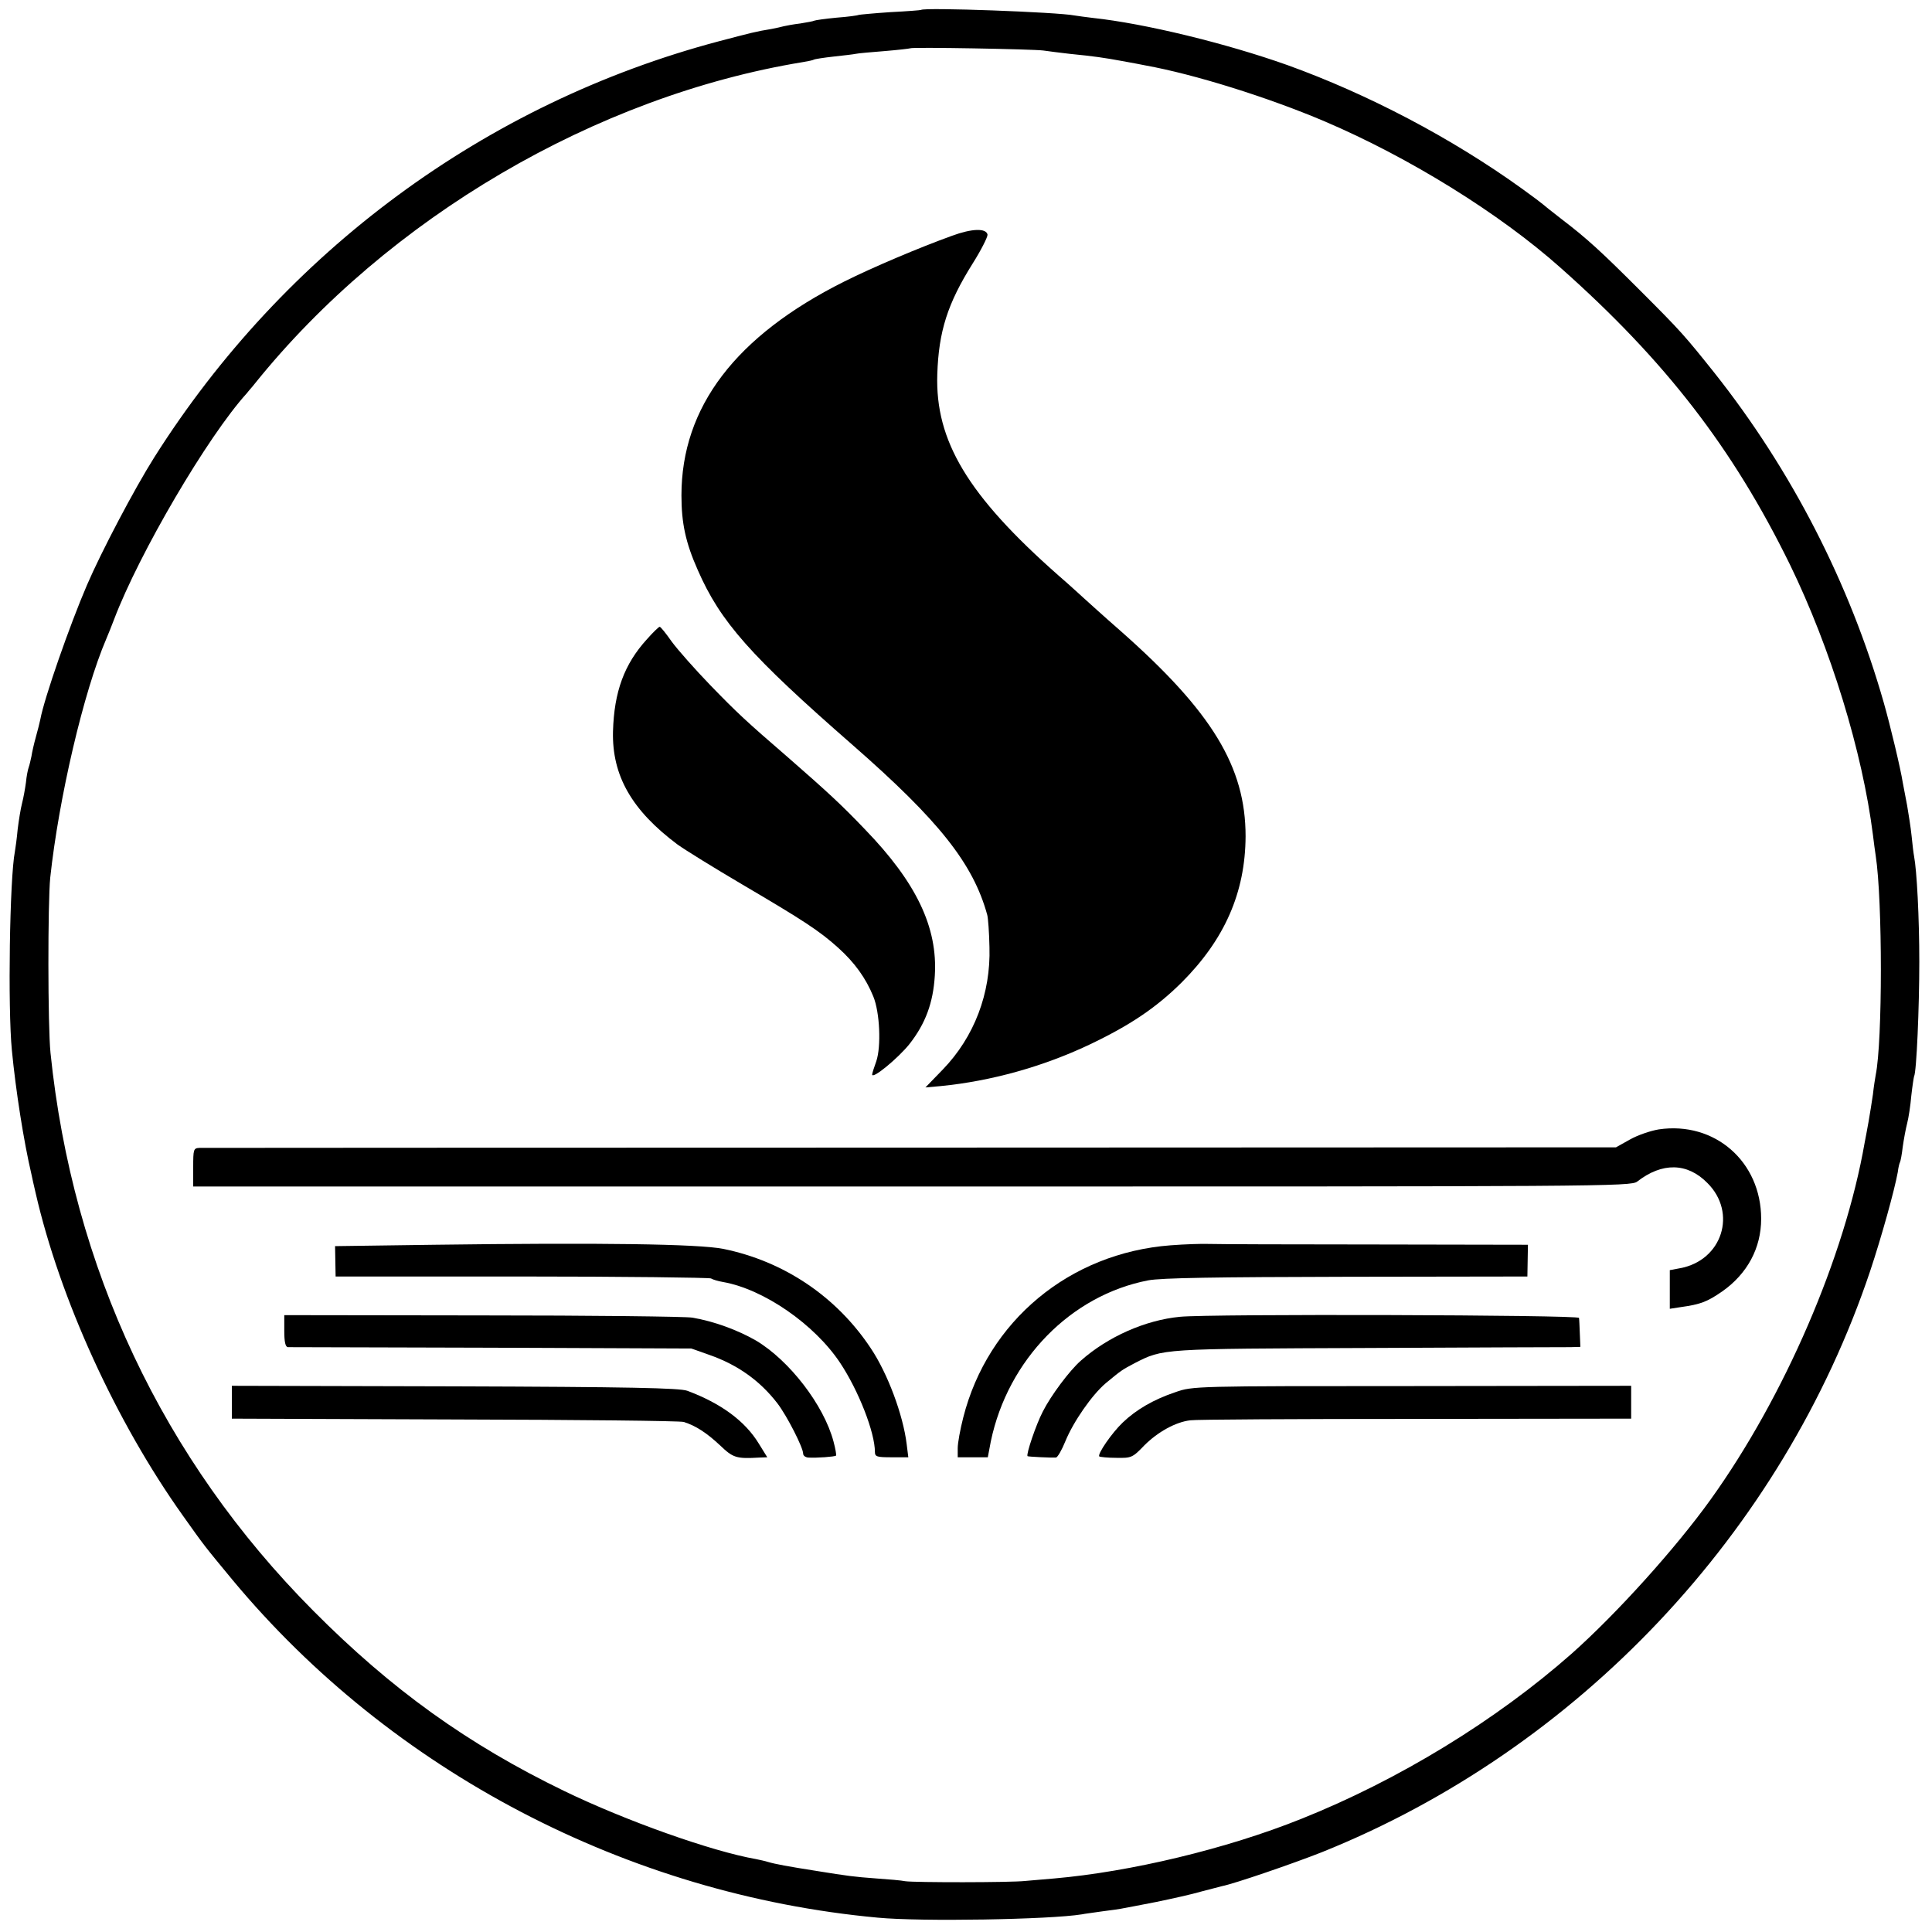
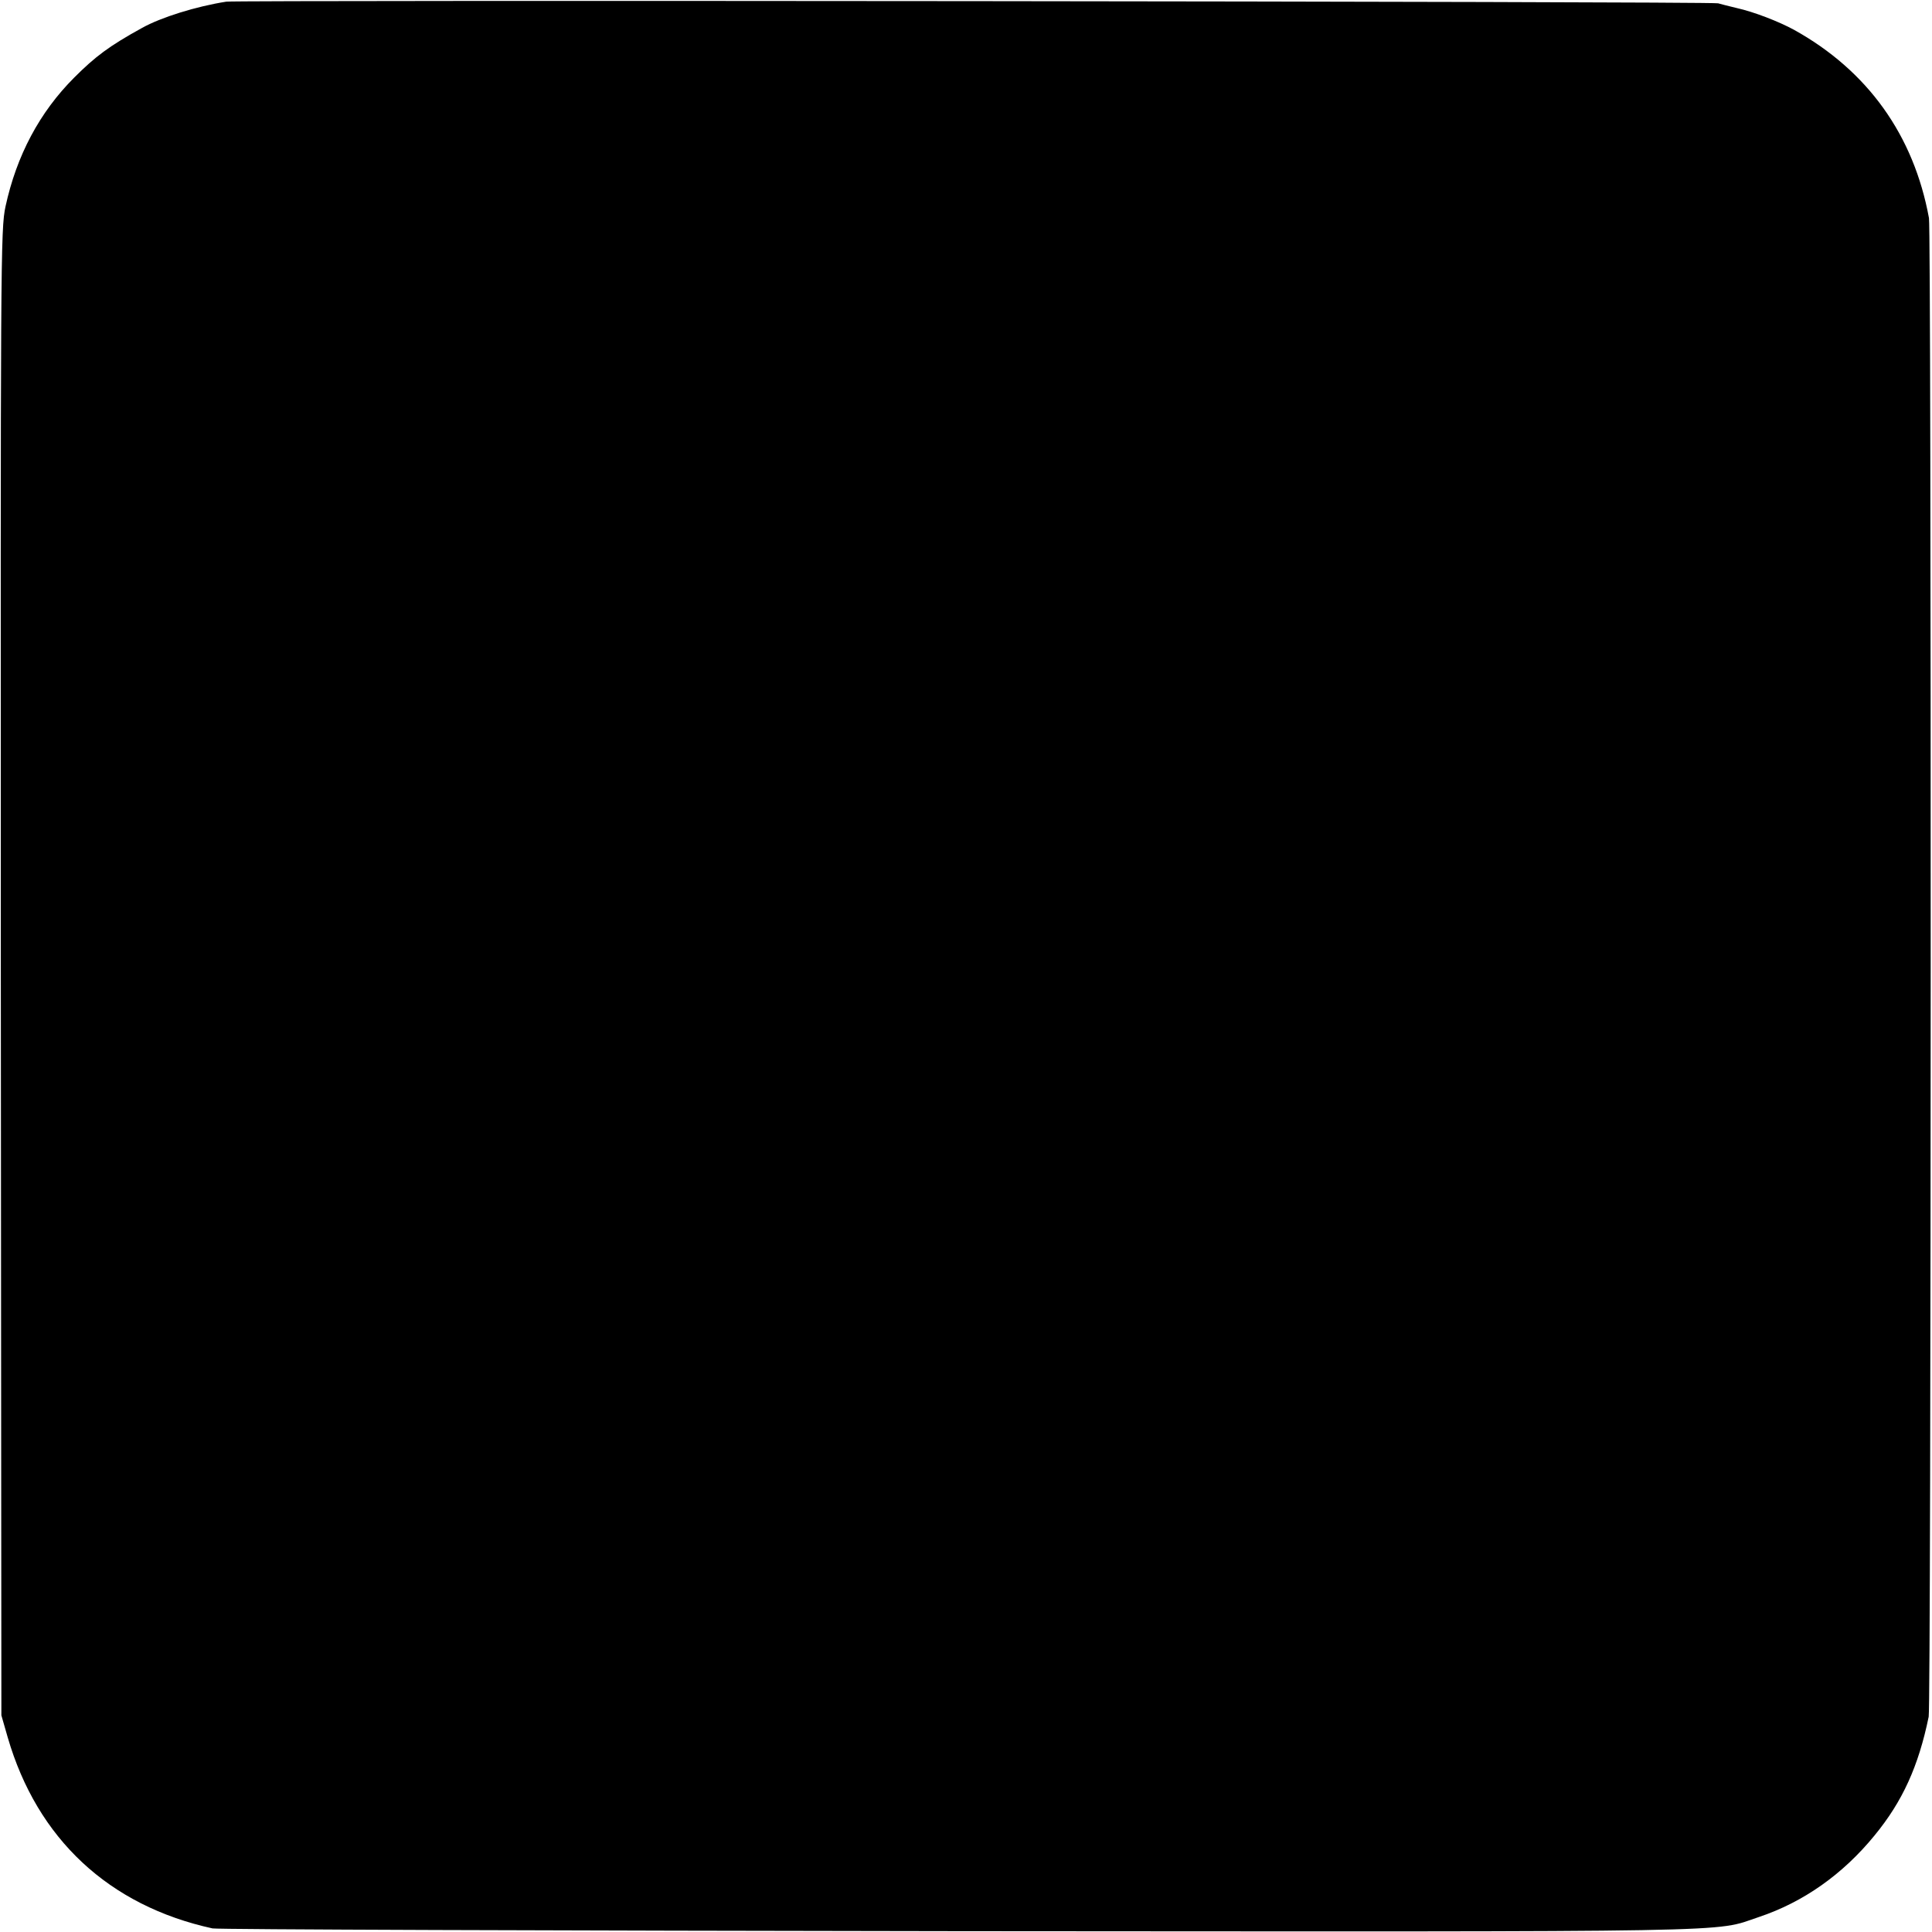
<svg xmlns="http://www.w3.org/2000/svg" version="1.0" width="700pt" height="700pt" viewBox="0 0 700 700" preserveAspectRatio="xMidYMid meet">
  <g transform="translate(0,700) scale(0.1,-0.1)" fill="#000000" stroke="none">
-     <path d="M3337 6964 c-1 -1 -51 -5 -111 -8 -60 -4 -112 -9 -115 -10 -3 -2 -39 -7 -80 -10 -41 -4 -77 -9 -81 -11 -3 -2 -26 -6 -50 -10 -25 -3 -52 -8 -60 -10 -8 -2 -28 -7 -45 -10 -56 -9 -74 -14 -192 -45 -844 -224 -1573 -762 -2044 -1507 -72 -114 -192 -342 -244 -463 -62 -144 -155 -410 -169 -487 -2 -10 -9 -38 -16 -63 -7 -25 -14 -56 -16 -70 -3 -14 -7 -32 -10 -40 -3 -8 -8 -33 -10 -55 -3 -22 -9 -56 -14 -75 -5 -19 -12 -62 -16 -95 -3 -33 -8 -69 -10 -80 -19 -97 -26 -567 -11 -720 14 -146 43 -331 71 -450 2 -11 9 -41 15 -67 88 -384 291 -829 534 -1170 81 -114 76 -107 180 -233 576 -692 1429 -1139 2337 -1223 156 -15 624 -7 740 12 8 2 42 6 75 11 33 4 67 9 75 11 8 1 62 12 120 23 58 12 130 28 160 37 30 8 65 17 77 20 46 9 261 83 362 123 929 373 1669 1158 1987 2106 41 123 88 292 100 358 2 17 6 33 8 36 2 3 7 29 10 56 4 28 11 66 16 85 5 19 12 64 15 100 4 36 9 67 10 70 9 14 19 251 19 415 0 161 -9 331 -19 383 -2 10 -6 43 -9 74 -3 30 -11 79 -16 109 -6 30 -13 68 -16 84 -8 51 -45 206 -69 290 -123 431 -334 842 -614 1195 -107 134 -121 150 -266 295 -144 144 -194 190 -287 261 -35 27 -65 51 -68 54 -3 3 -36 28 -75 56 -257 185 -559 343 -850 448 -222 79 -518 151 -705 171 -25 3 -55 7 -67 9 -60 12 -545 30 -556 20z m443 -147 c19 -3 62 -8 95 -12 91 -9 124 -14 190 -26 33 -6 71 -13 85 -16 177 -32 443 -115 650 -203 307 -131 634 -334 854 -530 381 -338 625 -655 831 -1075 148 -304 263 -679 301 -980 3 -27 8 -61 10 -75 25 -163 25 -673 0 -795 -2 -11 -7 -42 -10 -70 -4 -27 -11 -72 -16 -100 -5 -27 -11 -61 -14 -75 -72 -414 -291 -921 -558 -1293 -127 -177 -340 -413 -503 -558 -274 -242 -627 -458 -980 -599 -271 -109 -620 -192 -895 -216 -36 -3 -83 -7 -105 -9 -52 -6 -402 -6 -435 -1 -14 3 -61 7 -105 10 -82 6 -103 9 -215 27 -108 17 -151 25 -178 33 -9 3 -28 7 -42 10 -161 28 -473 139 -696 247 -349 169 -626 368 -909 653 -545 548 -872 1242 -952 2021 -10 97 -10 545 -1 635 31 288 121 674 203 865 7 17 20 48 28 70 91 240 340 665 482 821 5 7 19 22 29 35 482 599 1235 1041 1985 1164 19 3 37 7 40 9 3 2 35 7 71 11 36 4 72 8 81 10 8 2 55 6 105 10 49 4 90 9 92 10 5 5 445 -3 482 -8z" />
-     <path d="M3450 6146 c-119 -43 -287 -114 -391 -166 -394 -197 -590 -455 -590 -775 0 -100 15 -171 59 -270 82 -188 191 -311 562 -635 312 -273 436 -429 487 -615 3 -11 7 -63 8 -117 5 -167 -55 -325 -169 -443 l-63 -65 56 5 c182 18 369 70 538 150 147 70 241 133 334 225 156 156 231 326 232 530 0 251 -121 451 -453 744 -63 55 -121 108 -130 116 -9 8 -51 47 -95 85 -329 290 -447 488 -439 729 5 155 37 256 128 401 31 49 55 97 54 105 -5 24 -57 22 -128 -4z" />
-     <path d="M2344 4684 c-82 -90 -119 -190 -123 -334 -4 -160 68 -286 234 -410 28 -20 133 -85 235 -145 221 -130 278 -167 347 -229 60 -54 100 -110 127 -176 24 -58 29 -182 11 -235 -8 -22 -15 -44 -15 -48 0 -19 94 59 135 110 58 74 86 149 92 248 11 175 -67 338 -254 531 -85 89 -134 134 -277 259 -154 133 -185 162 -282 262 -55 57 -118 128 -140 158 -21 30 -41 55 -44 54 -3 0 -24 -20 -46 -45z" />
-     <path d="M6010 2908 c-30 -5 -77 -21 -105 -37 l-50 -28 -2555 -1 c-1405 0 -2565 -1 -2577 -1 -22 -1 -23 -5 -23 -71 l0 -69 2604 0 c2507 0 2605 0 2628 18 90 70 181 69 254 -5 109 -108 54 -281 -99 -309 l-37 -7 0 -70 0 -70 39 6 c72 10 96 19 151 57 91 64 141 157 141 263 0 207 -168 354 -371 324z" />
-     <path d="M1575 2490 l-361 -5 1 -55 1 -55 674 0 c371 0 680 -4 686 -7 6 -4 26 -10 44 -13 147 -26 331 -153 424 -293 67 -101 126 -252 126 -323 0 -17 8 -19 60 -19 l61 0 -6 48 c-13 106 -69 256 -130 347 -124 187 -314 315 -534 360 -90 18 -444 23 -1046 15z" />
-     <path d="M4241 2488 c-366 -28 -662 -274 -751 -624 -11 -43 -20 -92 -20 -111 l0 -33 54 0 55 0 11 58 c62 296 290 529 570 583 47 9 243 12 720 13 l654 1 1 58 1 57 -555 1 c-306 0 -576 1 -601 2 -25 1 -87 -1 -139 -5z" />
-     <path d="M1030 2178 c0 -40 4 -58 13 -59 6 0 338 -1 737 -2 l725 -3 65 -23 c103 -36 184 -94 247 -176 35 -46 93 -160 93 -182 0 -7 8 -13 18 -14 30 -2 97 3 101 7 2 2 -2 25 -9 51 -35 132 -160 294 -281 366 -66 38 -153 70 -231 83 -23 4 -366 8 -760 8 l-718 1 0 -57z" />
-     <path d="M4275 2229 c-125 -12 -261 -72 -359 -159 -41 -36 -109 -127 -138 -185 -24 -46 -61 -155 -55 -161 2 -2 85 -6 103 -5 6 1 21 27 34 59 29 71 97 169 147 211 57 47 57 47 104 72 104 53 93 52 844 55 385 2 716 3 735 3 l36 1 -2 48 c-1 26 -2 52 -3 57 -1 11 -1338 15 -1446 4z" />
-     <path d="M840 1920 l0 -60 808 -3 c444 -1 817 -5 829 -9 43 -13 84 -40 131 -84 48 -46 59 -50 144 -45 l28 1 -31 50 c-50 82 -138 146 -259 191 -27 10 -212 14 -842 16 l-808 2 0 -59z" />
-     <path d="M4259 1956 c-78 -26 -142 -63 -191 -110 -39 -37 -93 -115 -85 -123 3 -2 30 -5 61 -5 55 -1 59 0 102 45 49 49 114 85 167 91 17 3 384 5 815 5 l782 1 0 59 0 60 -794 -1 c-785 0 -795 0 -857 -22z" />
+     <path d="M820 6994 c-109 -17 -237 -57 -305 -95 -120 -66 -170 -104 -246 -180 -126 -126 -209 -283 -249 -467 -18 -84 -18 -178 -17 -2777 l2 -2690 23 -80 c107 -368 367 -610 742 -692 19 -4 1239 -8 2710 -10 2894 -2 2725 -5 2892 51 162 54 305 155 420 296 101 123 159 250 196 430 9 43 10 5381 1 5430 -55 300 -222 534 -489 682 -55 30 -145 65 -208 79 -26 6 -56 14 -67 17 -21 7 -5361 12 -5405 6z" />
  </g>
</svg>
